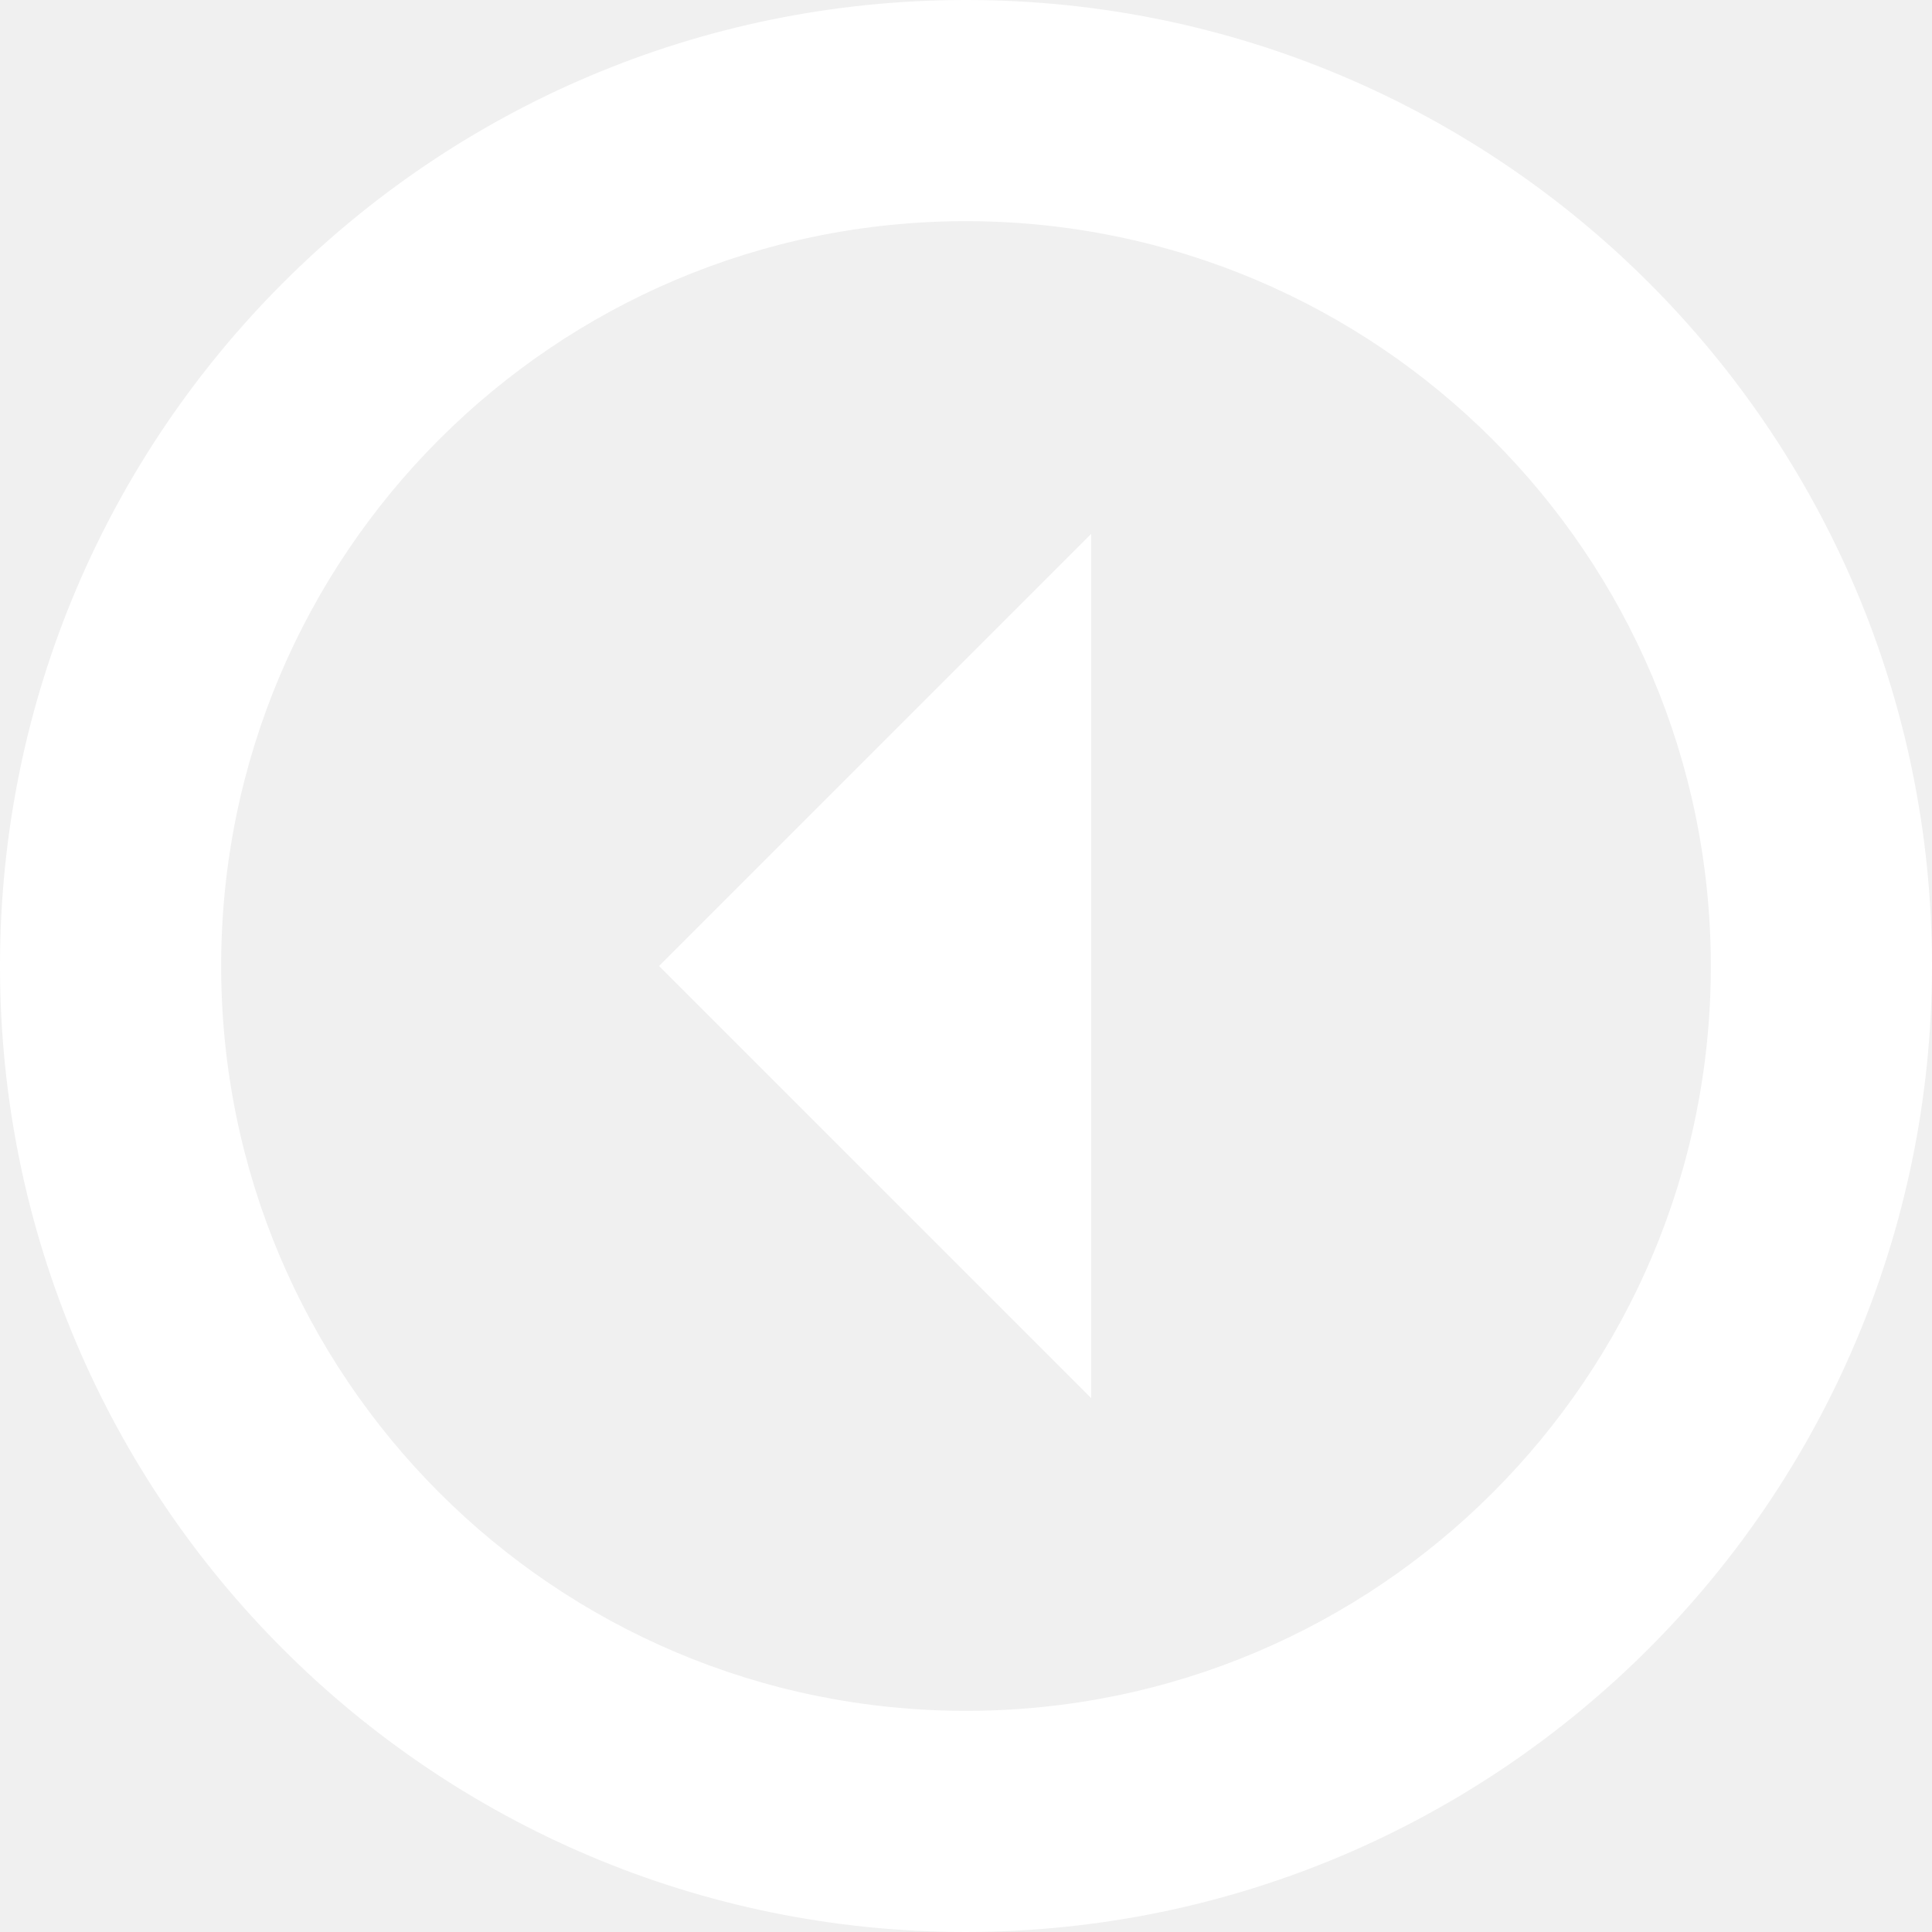
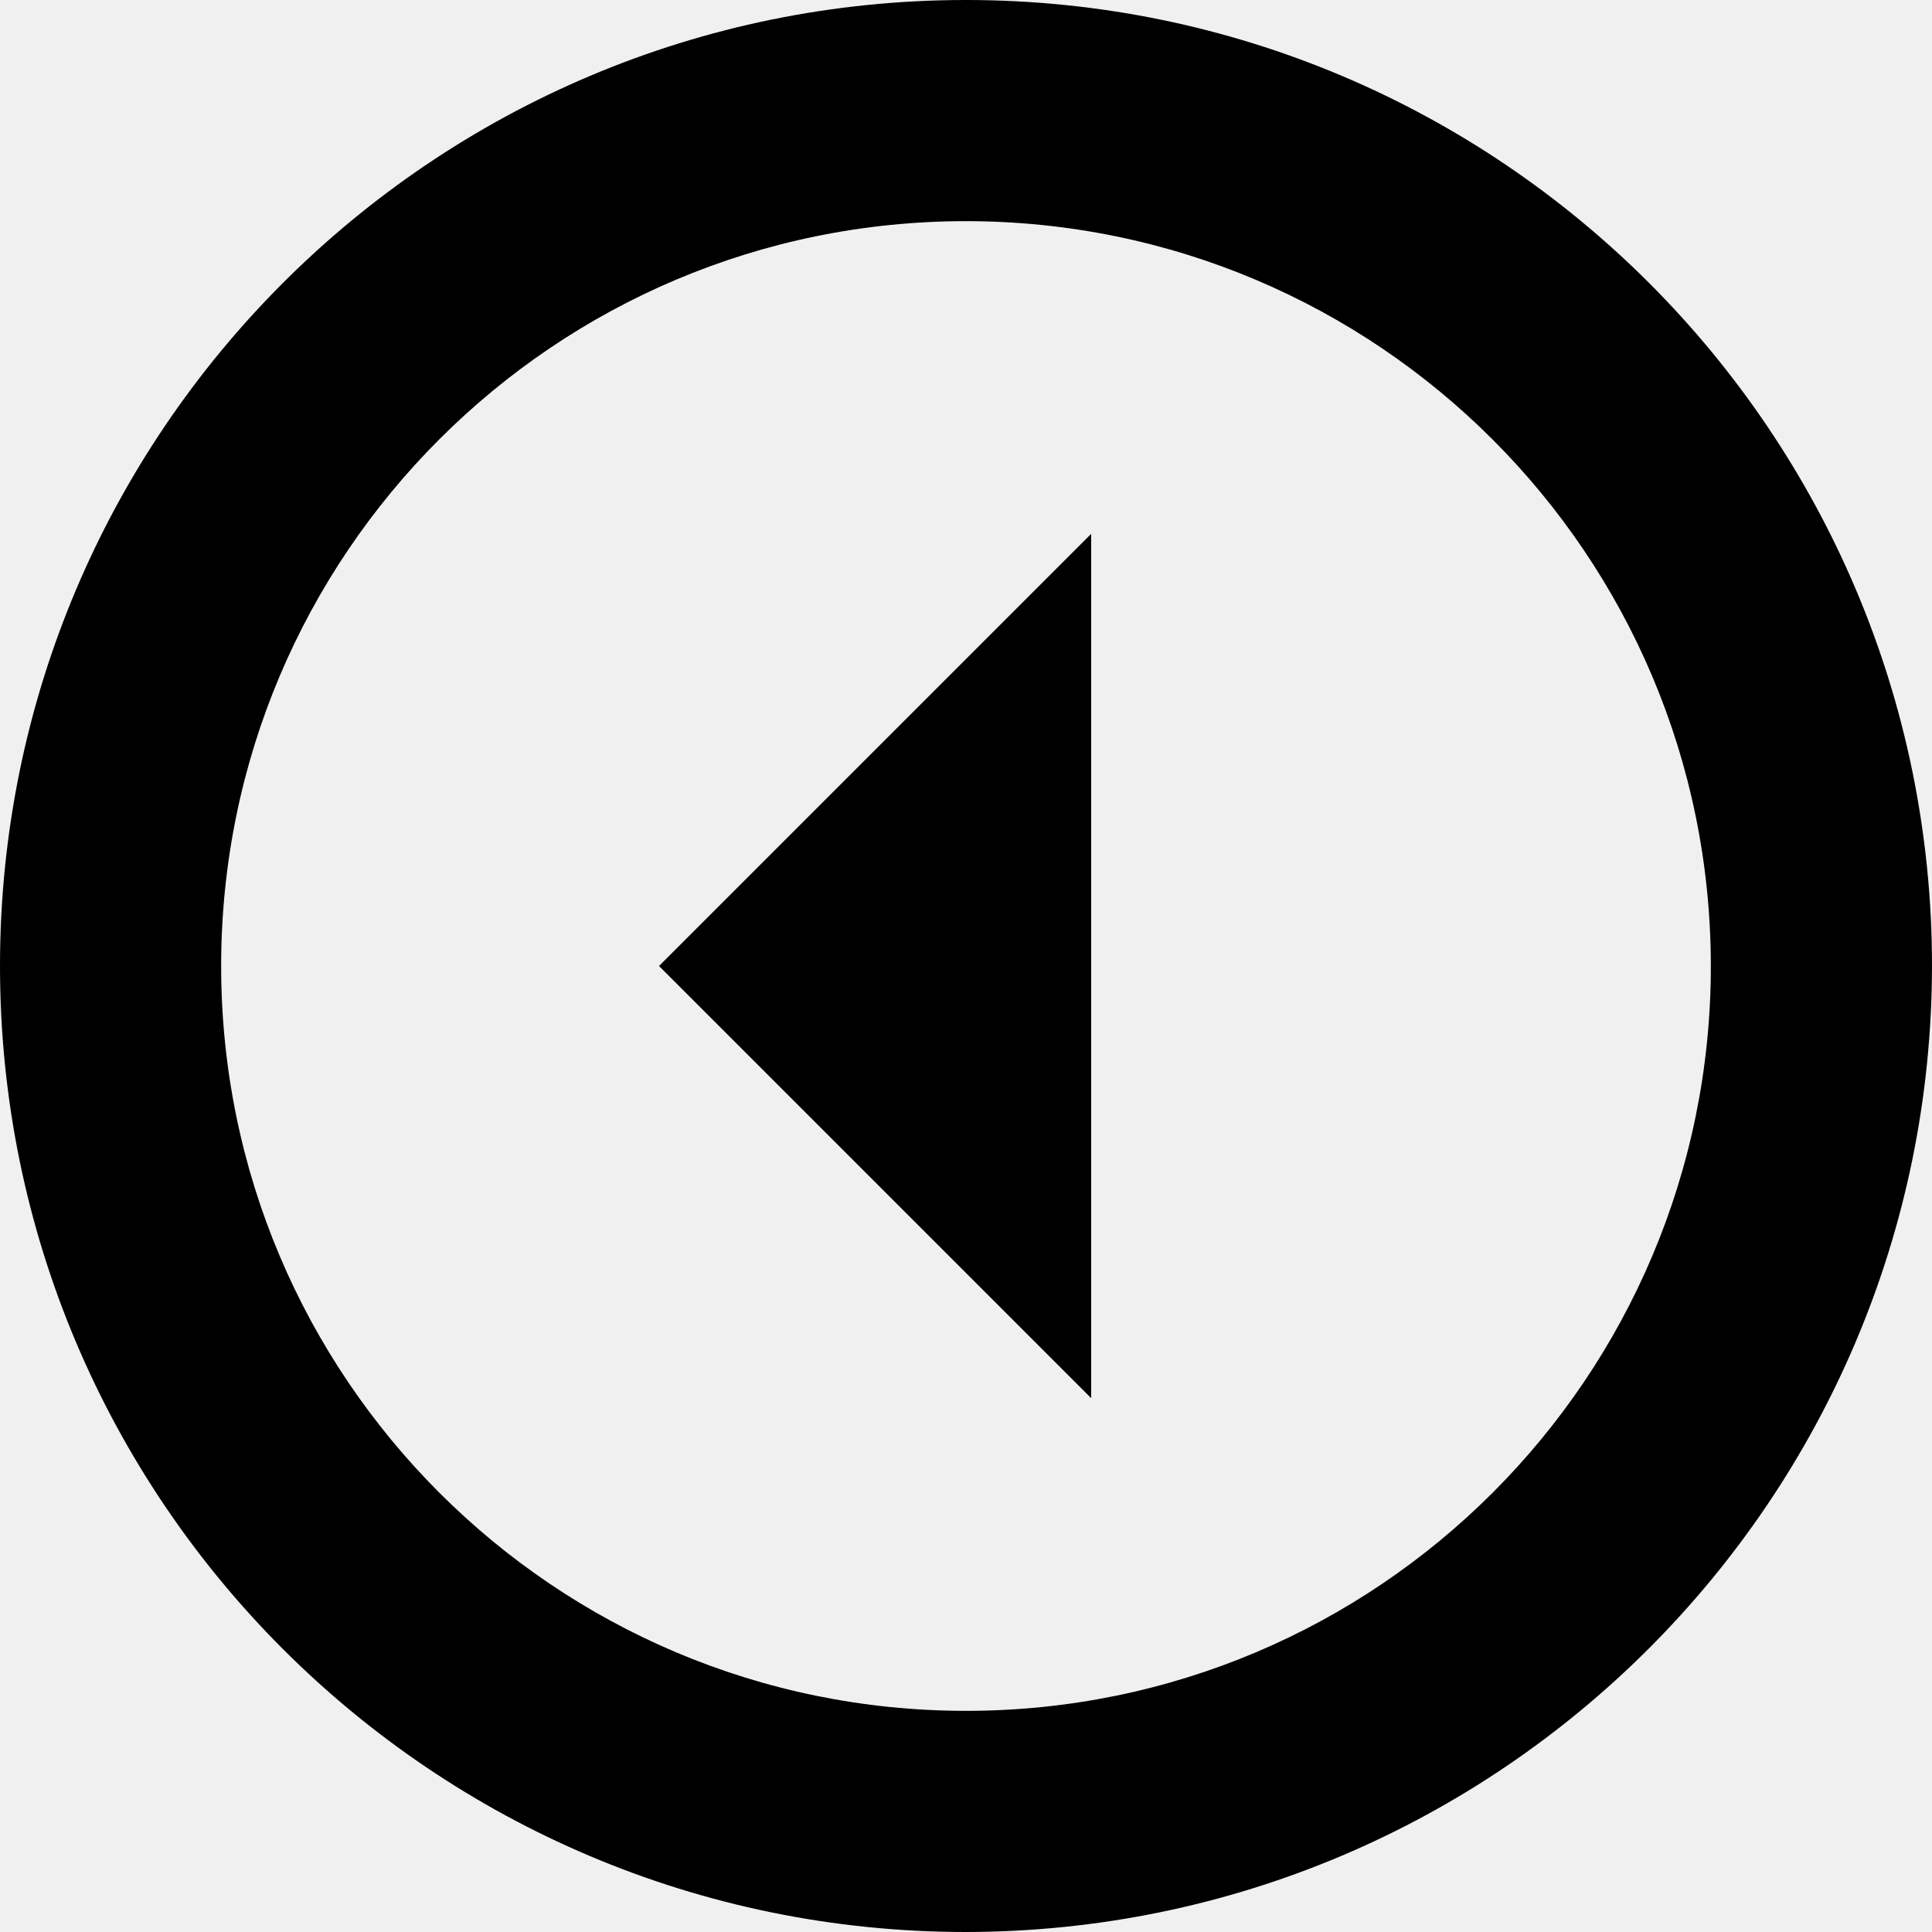
<svg xmlns="http://www.w3.org/2000/svg" viewBox="0 0 43.68 43.68">
  <defs>
-     <style>.cls-1{fill:#fff;}</style>
+     <style>.cls-1{fill:000;} .cls-2{fill:#000;}</style>
  </defs>
  <g id="Layer_2" data-name="Layer 2">
    <g id="Layer_1-2" data-name="Layer 1">
      <polygon class="cls-1" points="24.67 31.61 14.9 21.84 24.67 12.07 24.67 31.61" />
      <path class="cls-1" d="M21.84,43.68A21.84,21.84,0,1,1,43.68,21.84,21.87,21.87,0,0,1,21.84,43.68ZM21.84,5A16.84,16.84,0,1,0,38.68,21.84,16.85,16.85,0,0,0,21.84,5Z" />
    </g>
  </g>
</svg>
